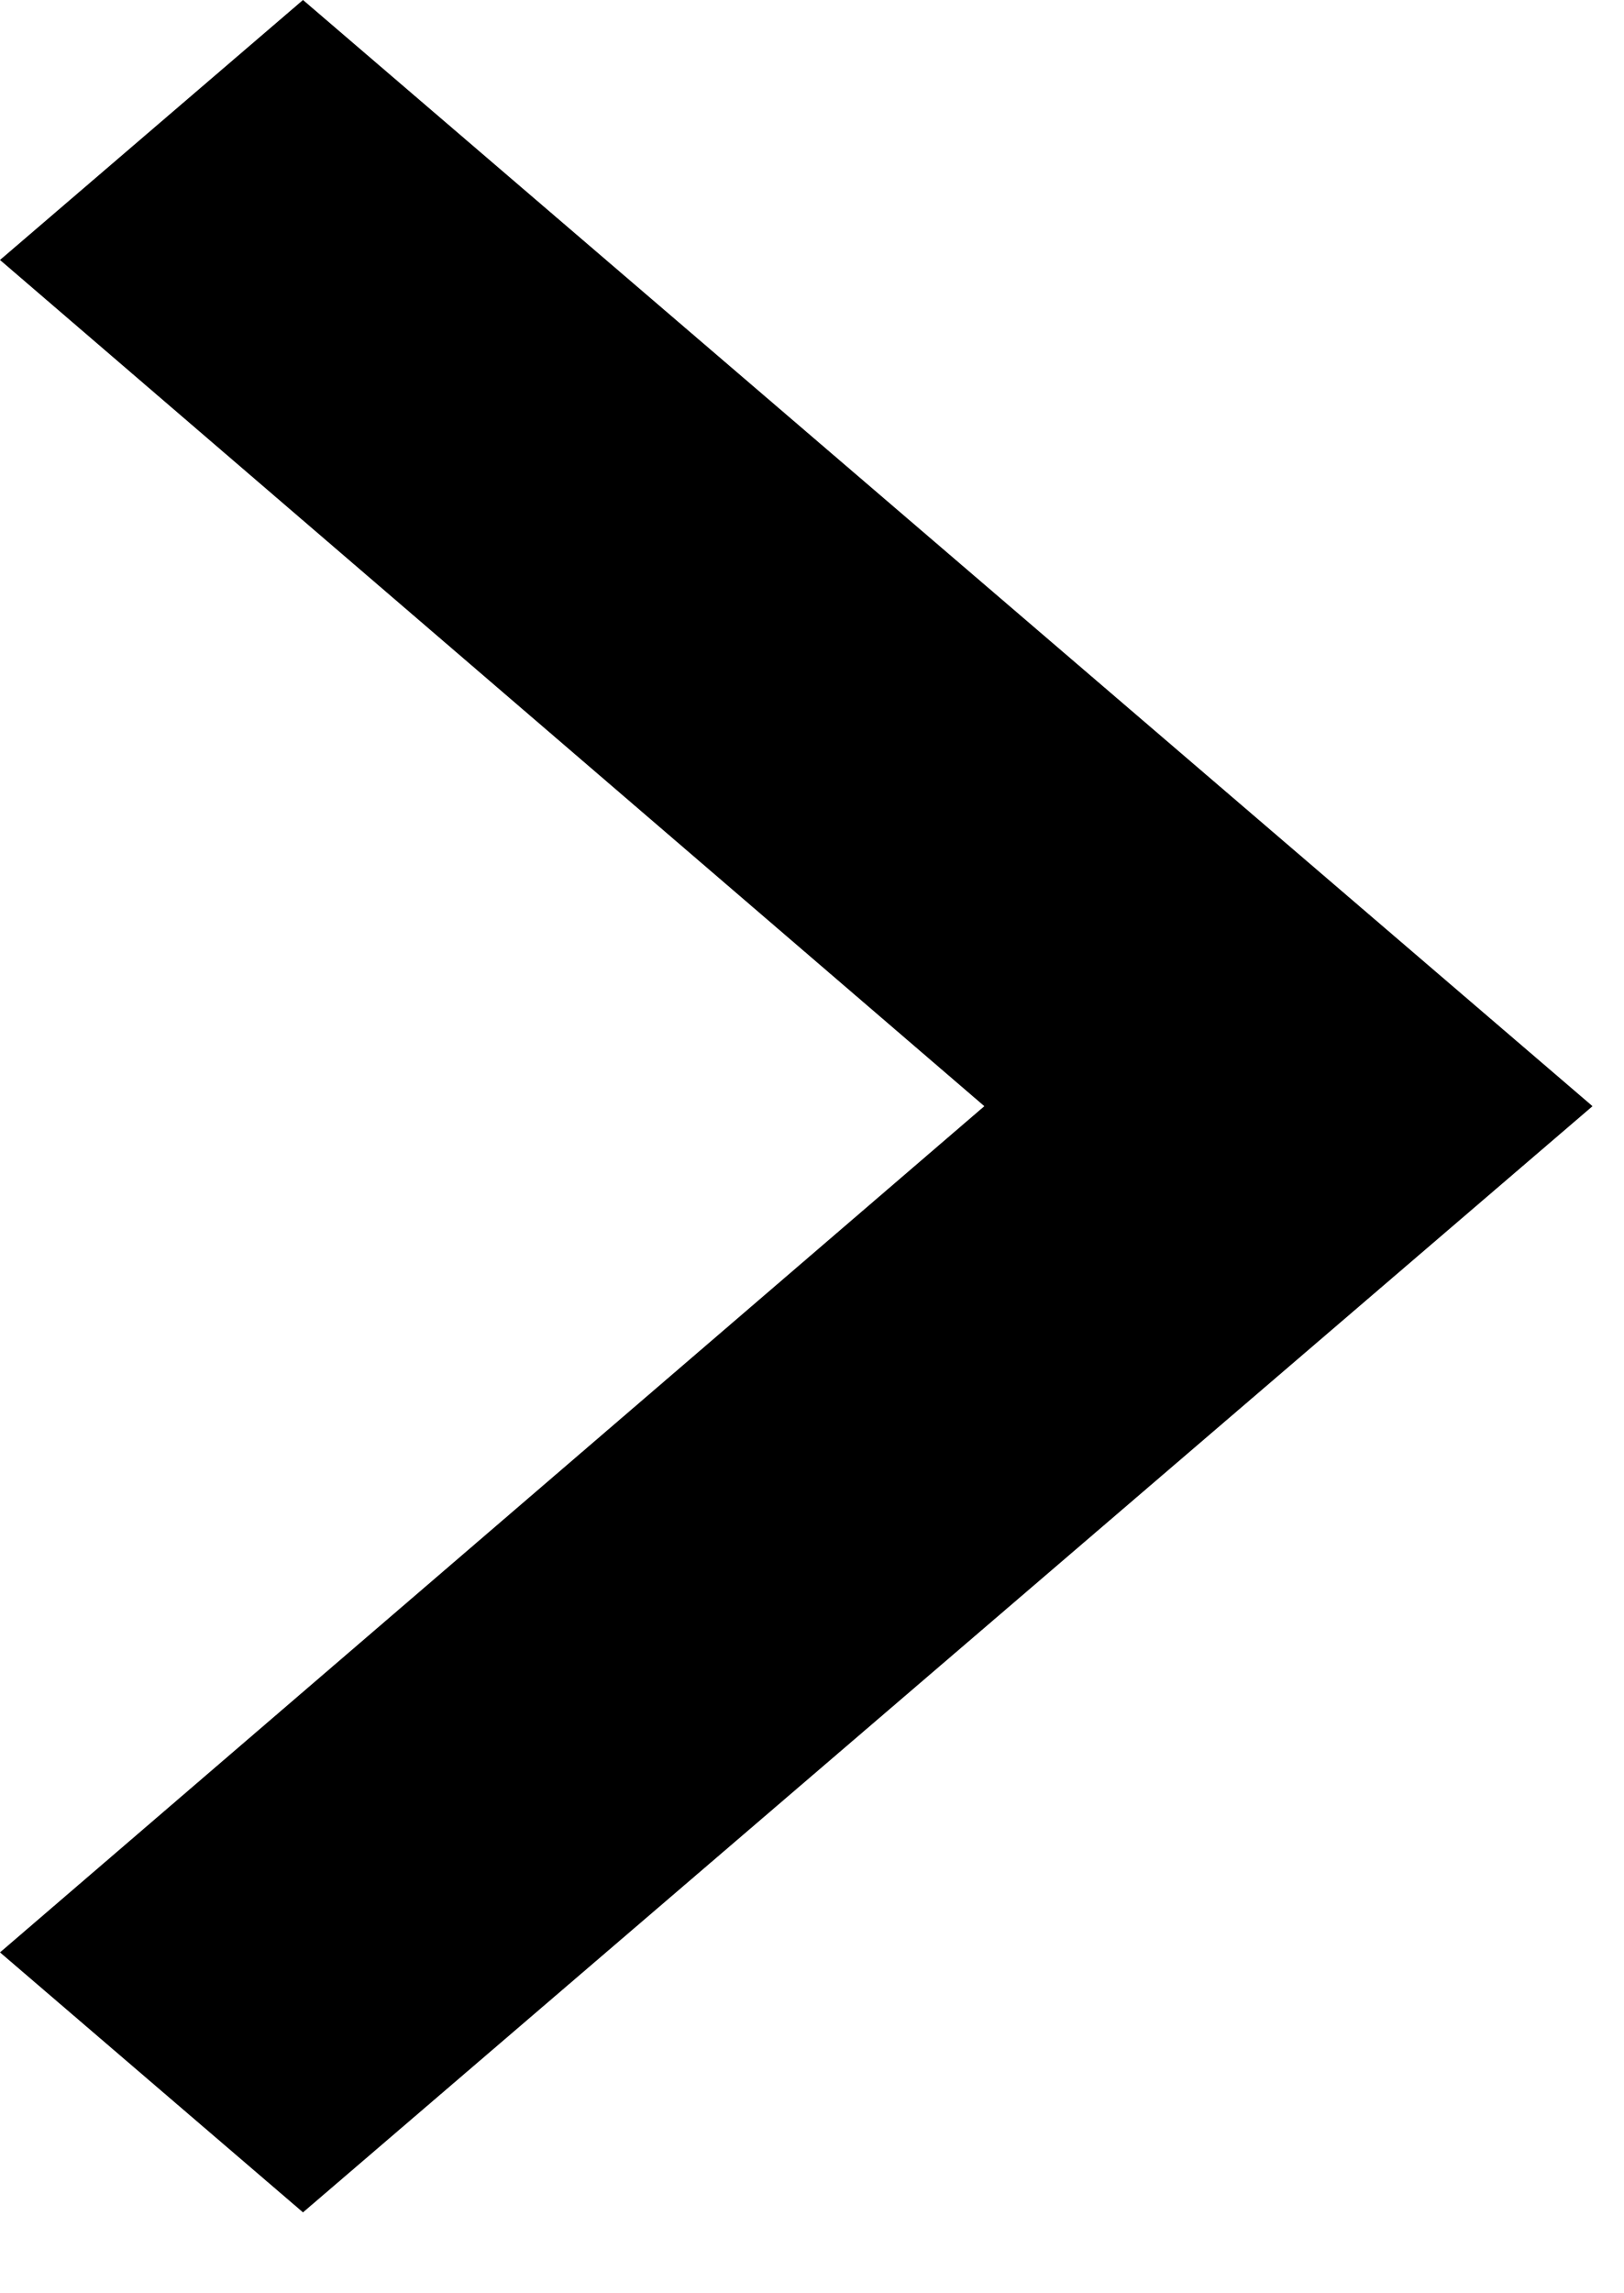
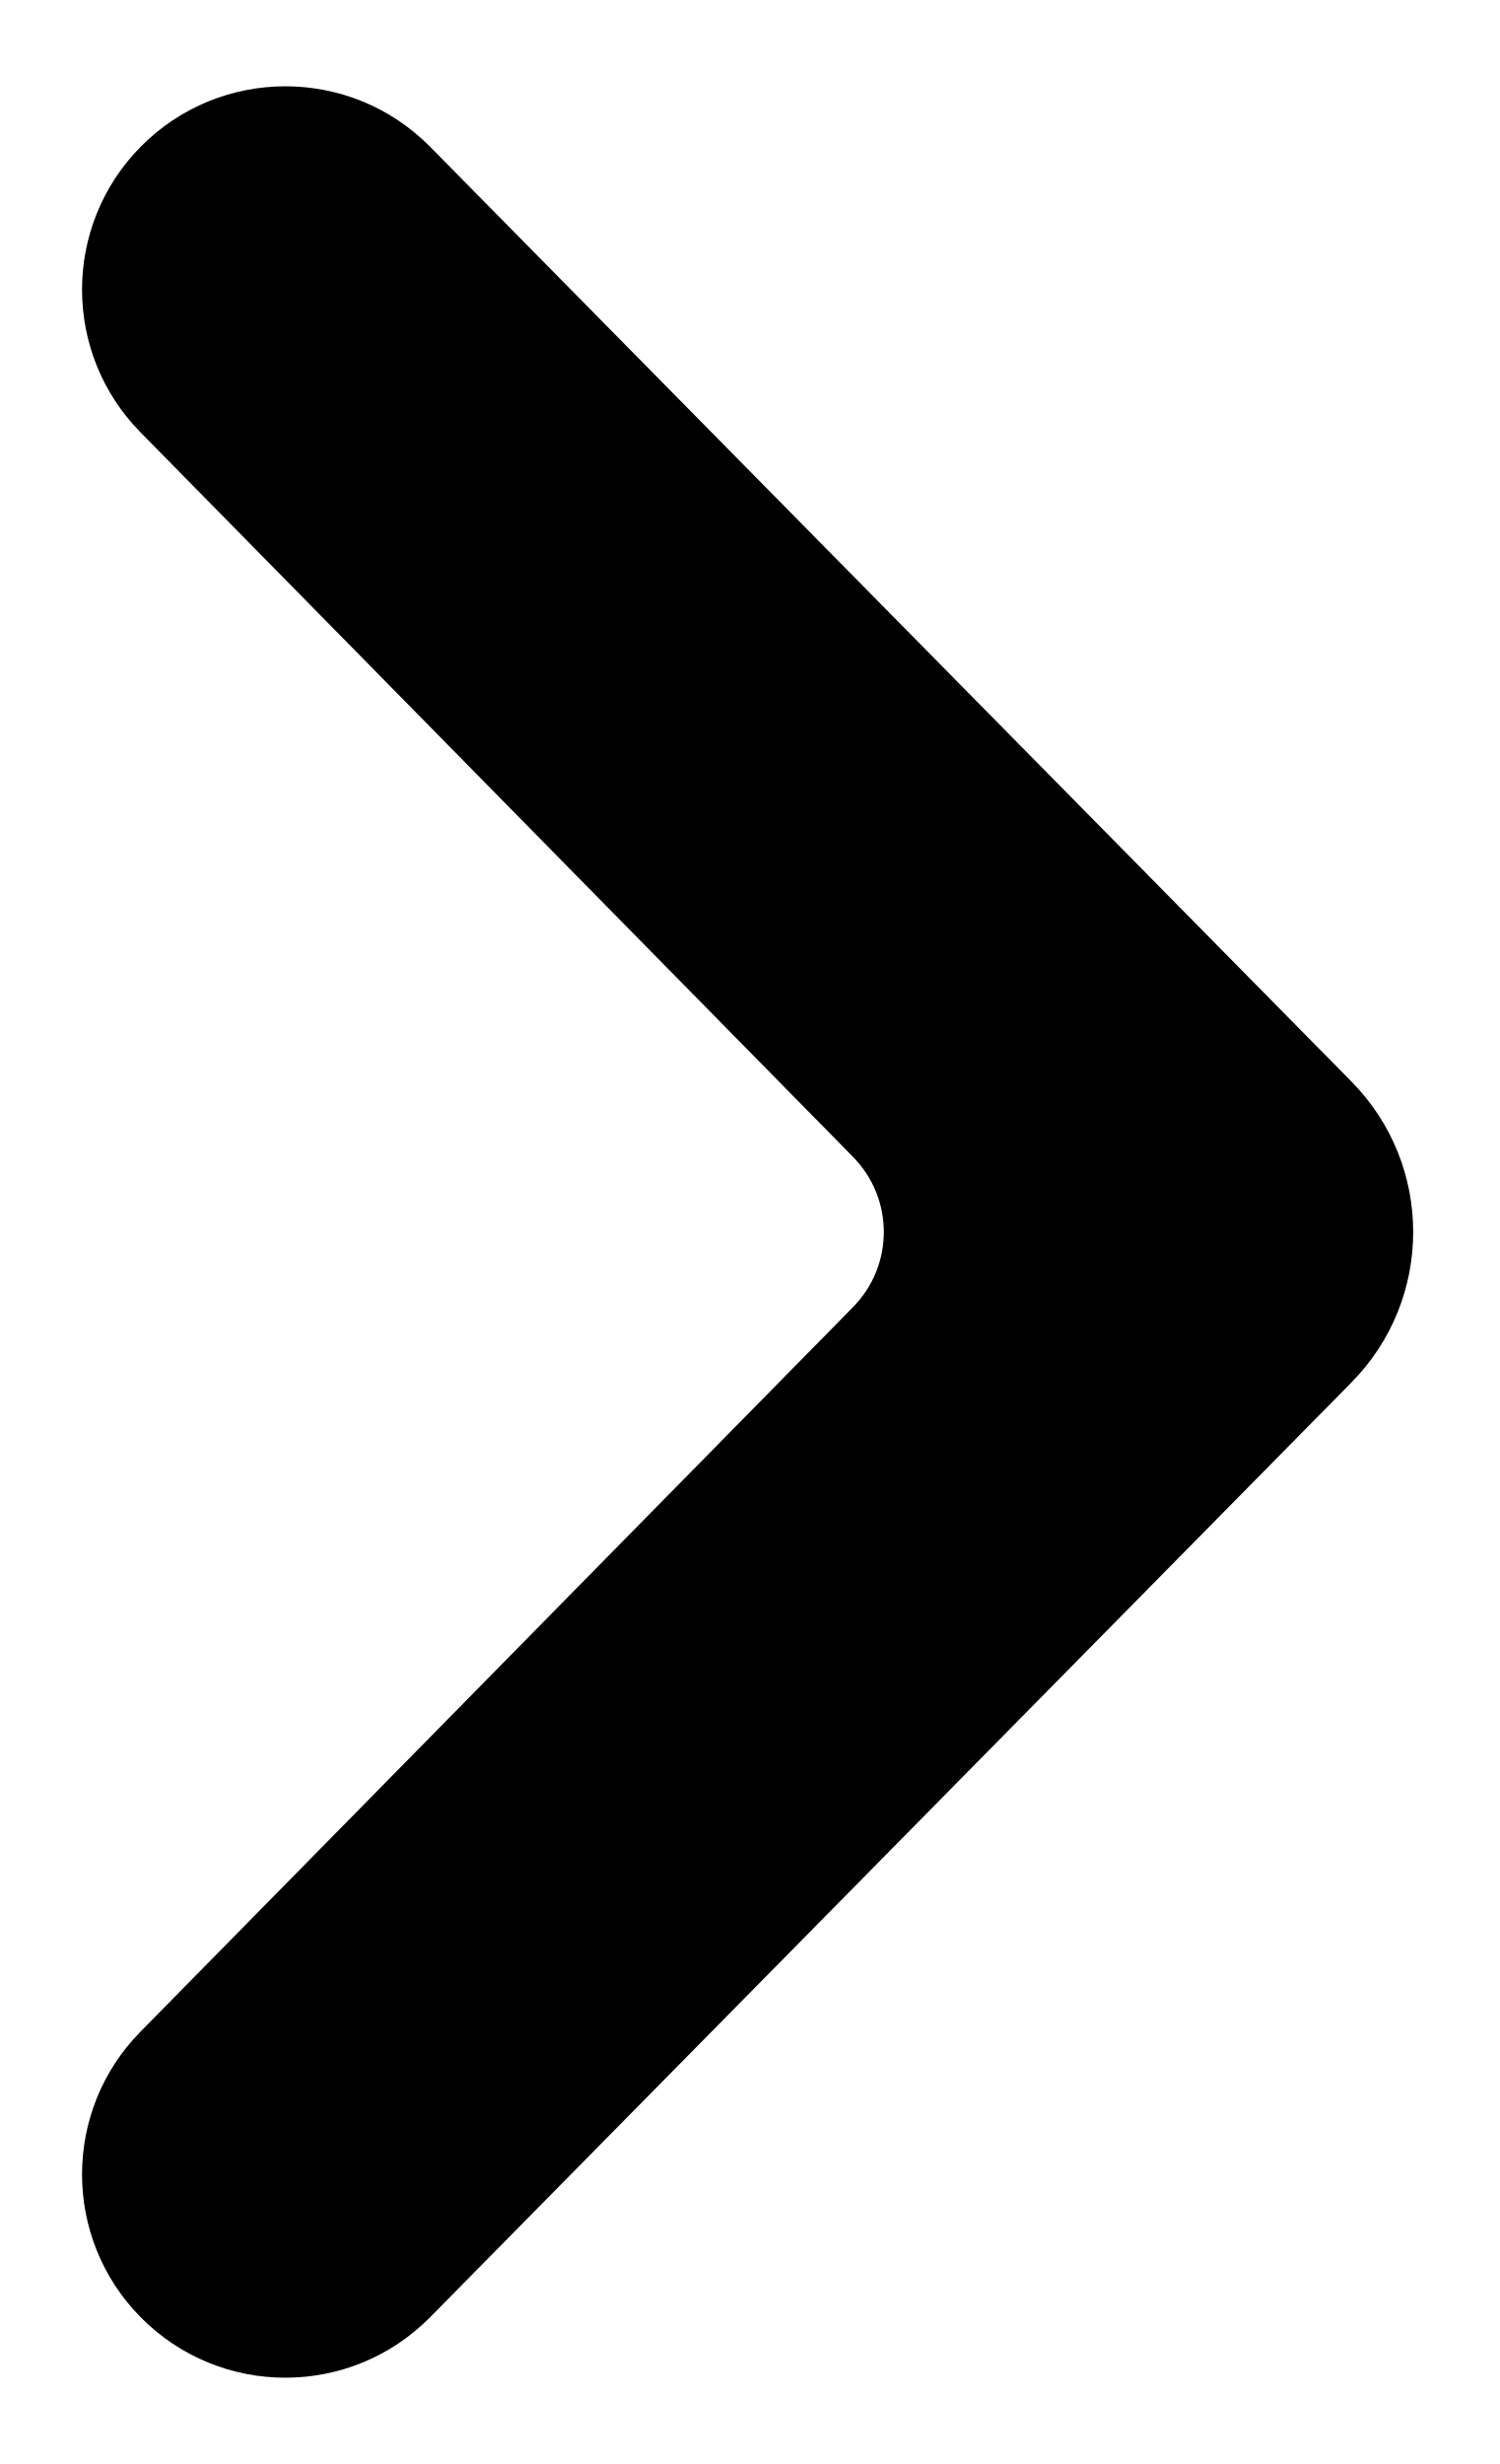
- <svg xmlns="http://www.w3.org/2000/svg" width="17" height="24" viewBox="0 0 17 24" fill="none">
-   <path d="M0 20.435L10.305 11.578L0 2.721L3.172 0L16.672 11.578L3.172 23.156L0 20.435Z" fill="black" />
+ <svg xmlns="http://www.w3.org/2000/svg" width="14" height="23" viewBox="0 0 14 23" fill="none">
+   <path d="M1.312 21.629C0.584 20.89 0.584 19.704 1.311 18.965L7.963 12.201C8.346 11.812 8.346 11.188 7.963 10.799L1.311 4.035C0.584 3.296 0.584 2.11 1.312 1.371V1.371C2.056 0.617 3.272 0.617 4.016 1.371L12.616 10.096C13.384 10.875 13.384 12.125 12.616 12.904L4.016 21.629C3.272 22.383 2.056 22.383 1.312 21.629V21.629Z" fill="black" />
</svg>
